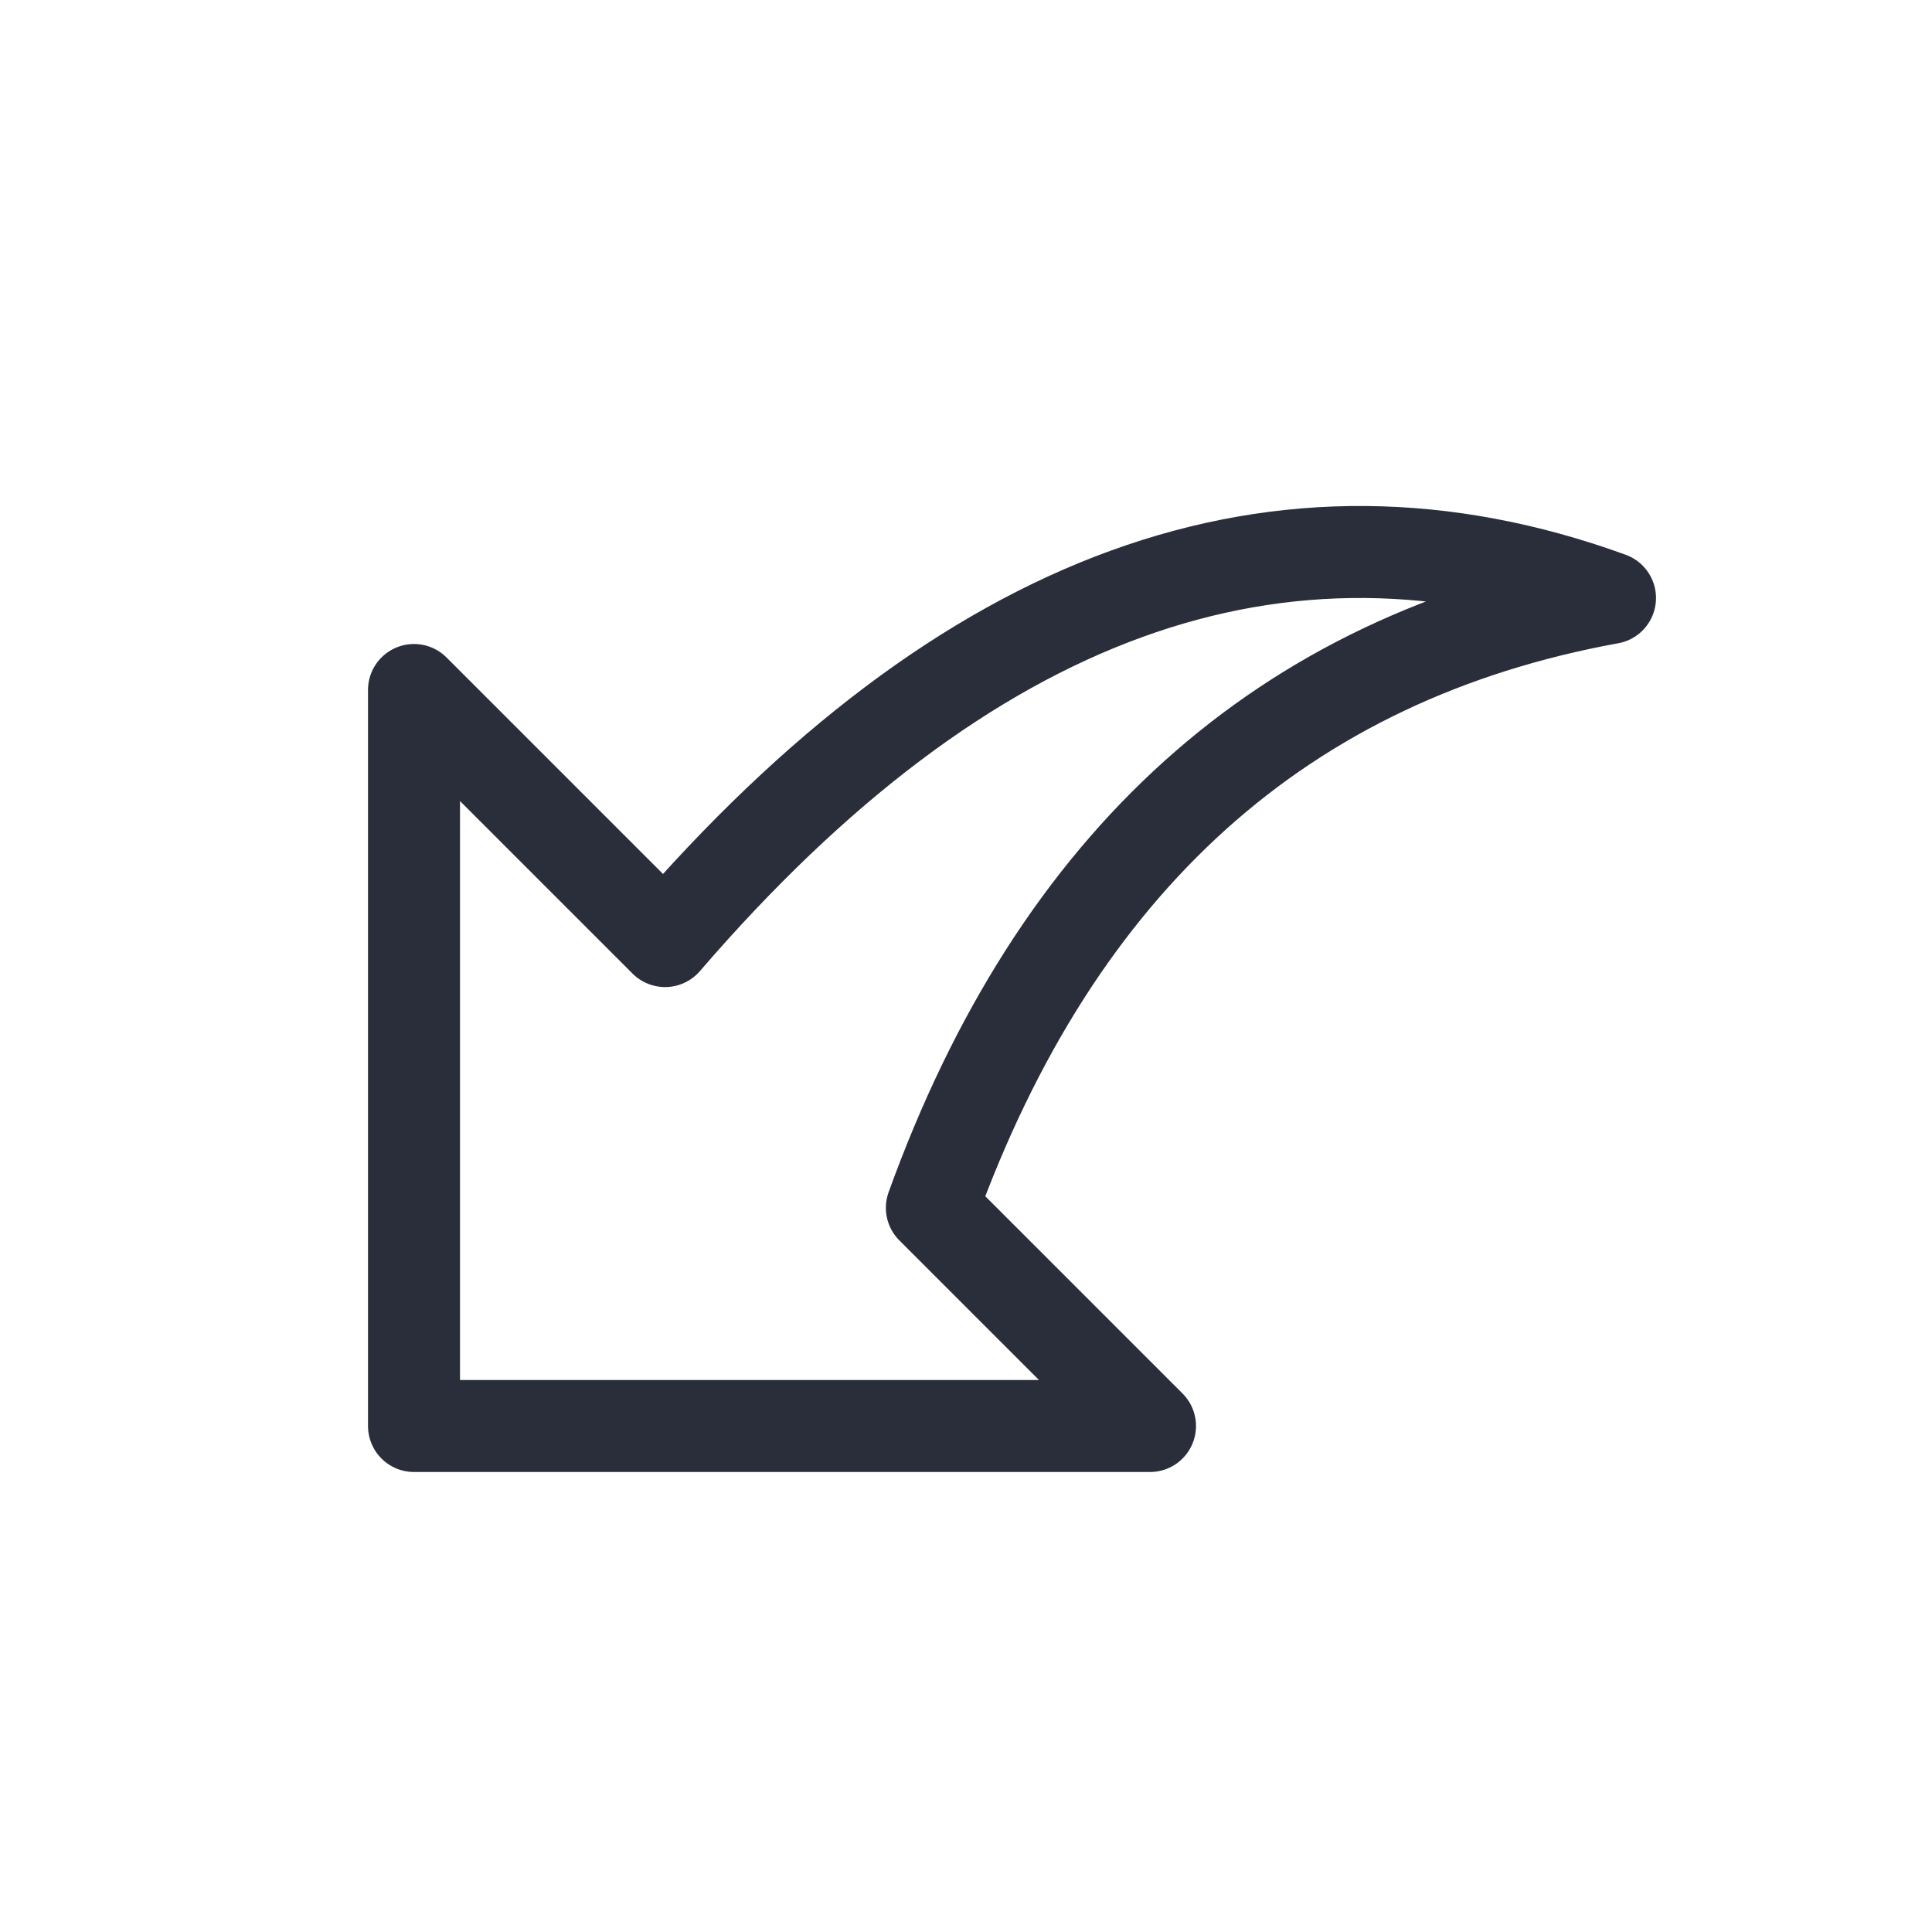
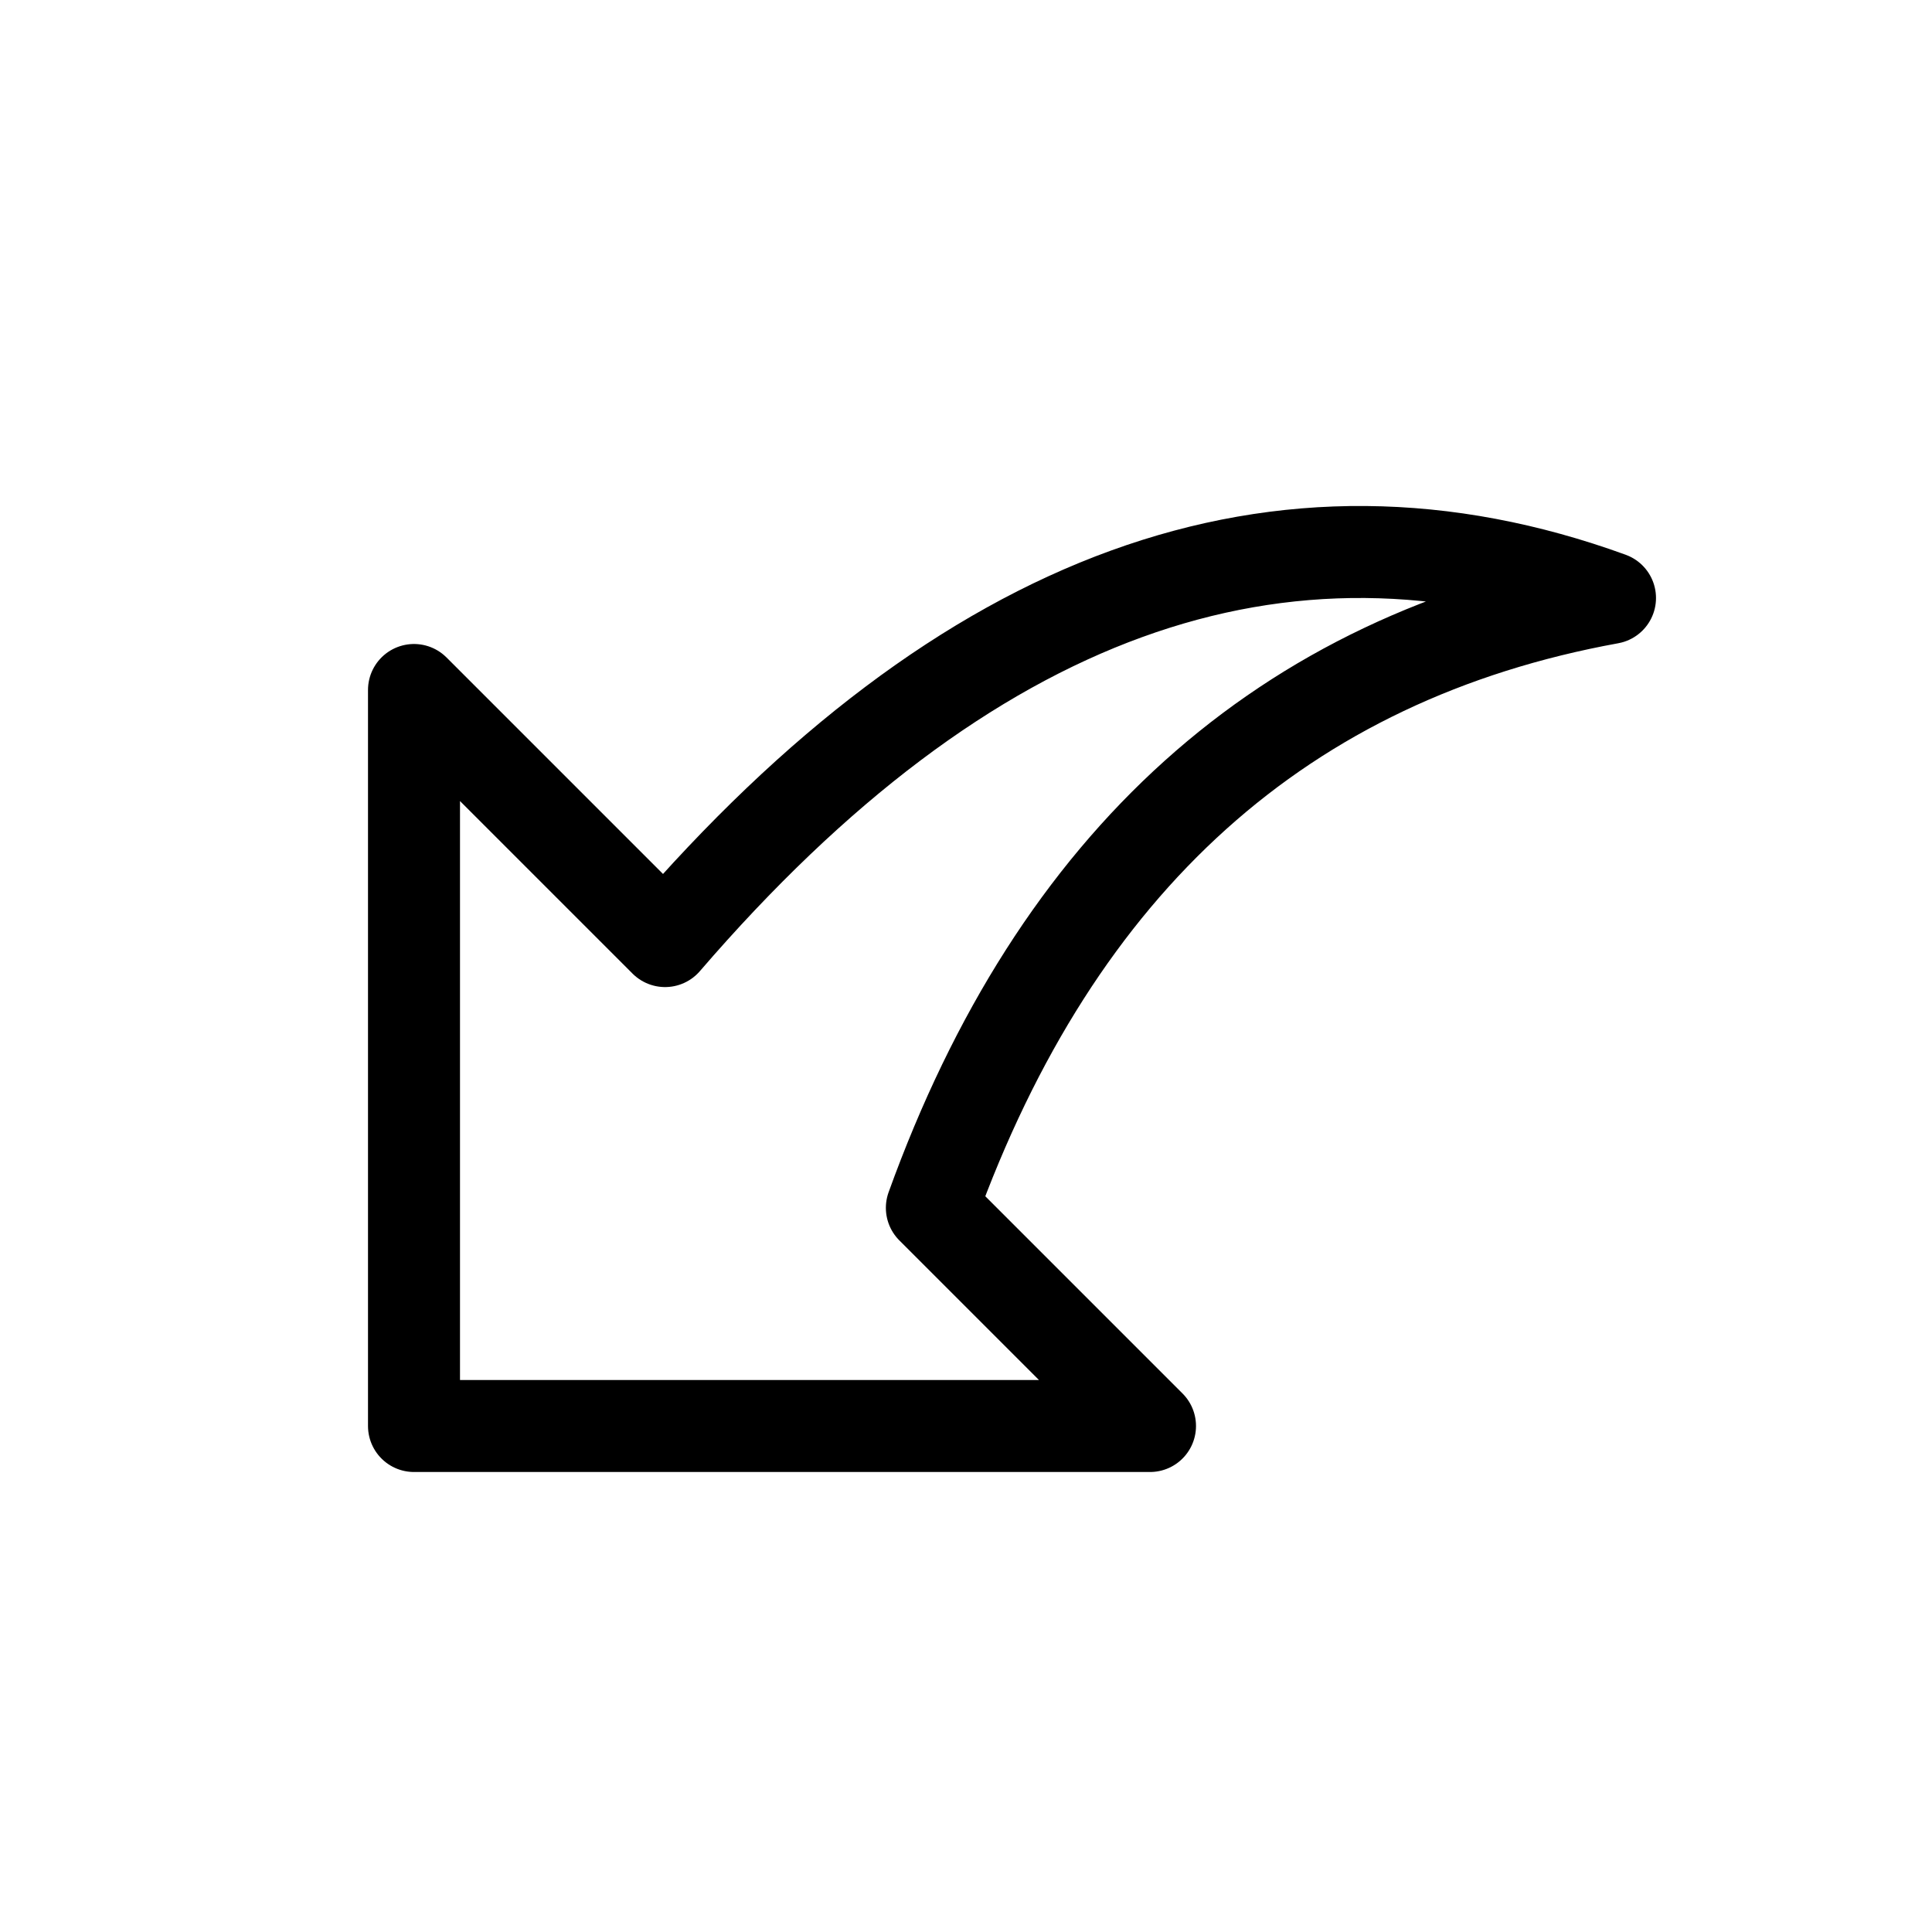
<svg xmlns="http://www.w3.org/2000/svg" height="21" viewBox="0 0 21 21" width="21">
-   <path d="m3.229 4.229c3.264-3.789 6.688-5.032 10.271-3.729-3.552.646-6.009 2.855-7.371 6.629l2.371 2.371h-8v-8z" fill="none" stroke="#2a2e3b" stroke-linecap="round" stroke-linejoin="round" transform="translate(4 6)" />
+   <path d="m3.229 4.229c3.264-3.789 6.688-5.032 10.271-3.729-3.552.646-6.009 2.855-7.371 6.629l2.371 2.371h-8v-8z" fill="none" stroke="currentColor" stroke-linecap="round" stroke-linejoin="round" transform="translate(4 6)" />
</svg>
